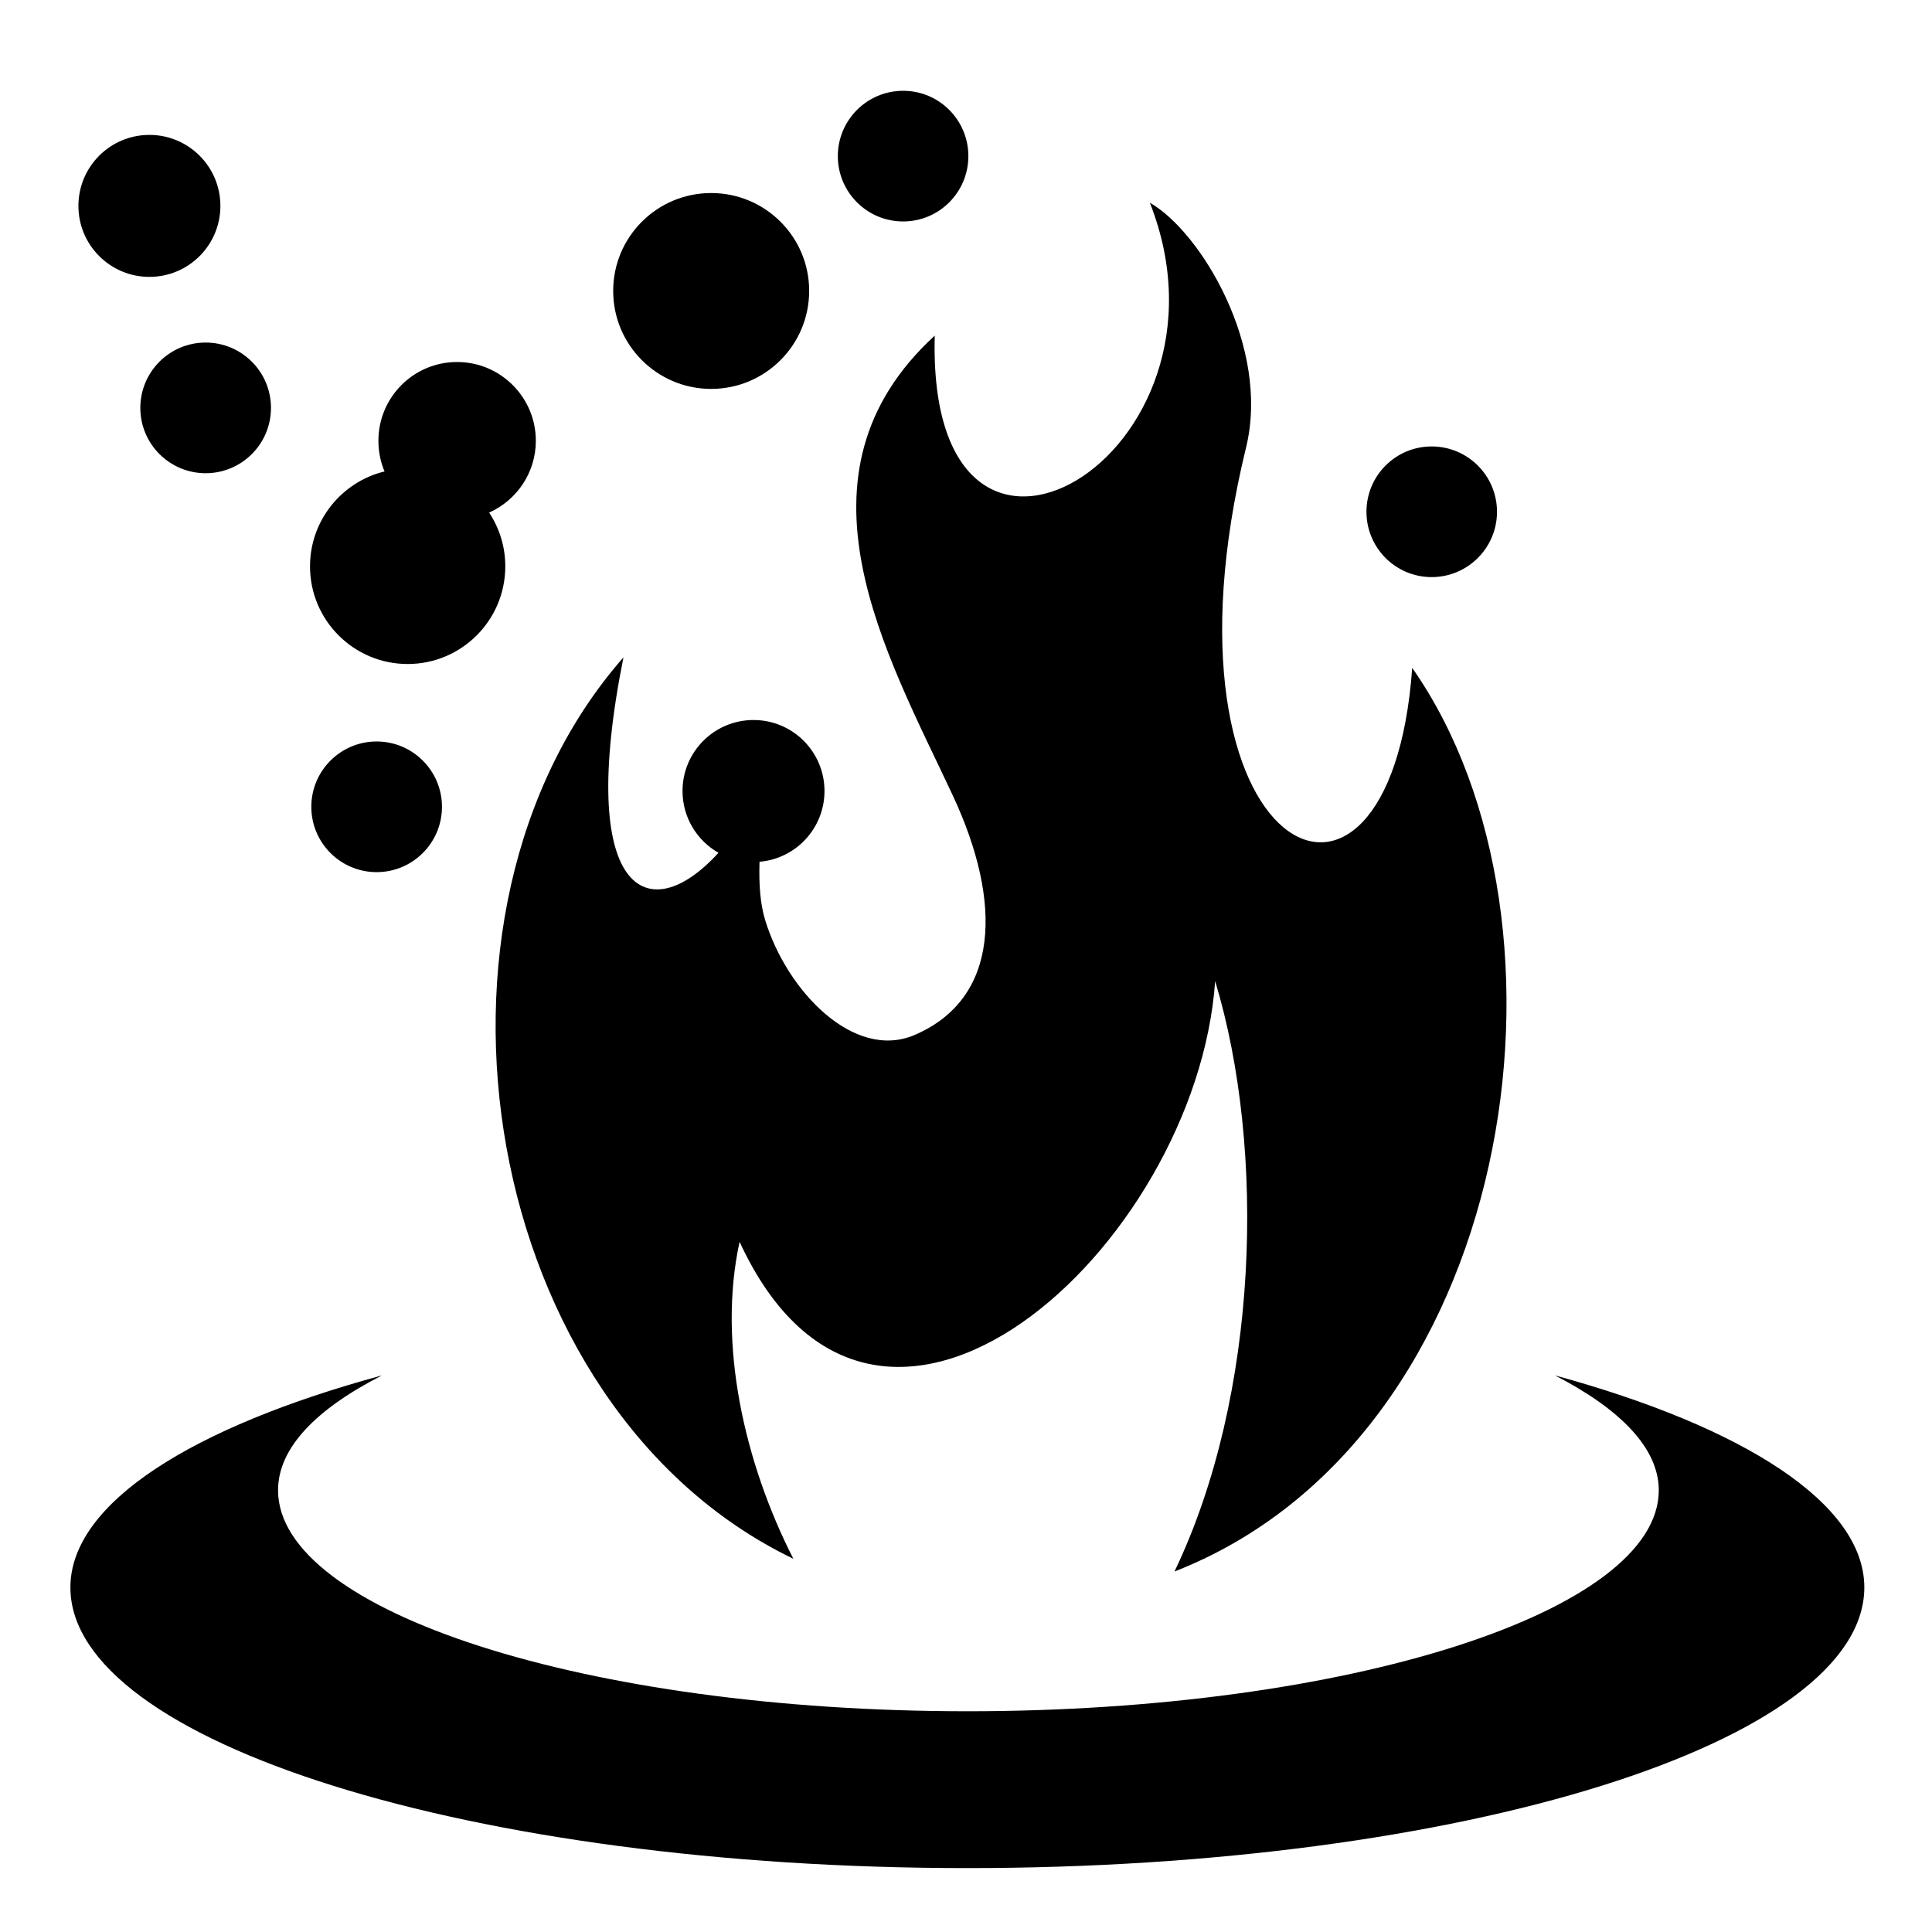
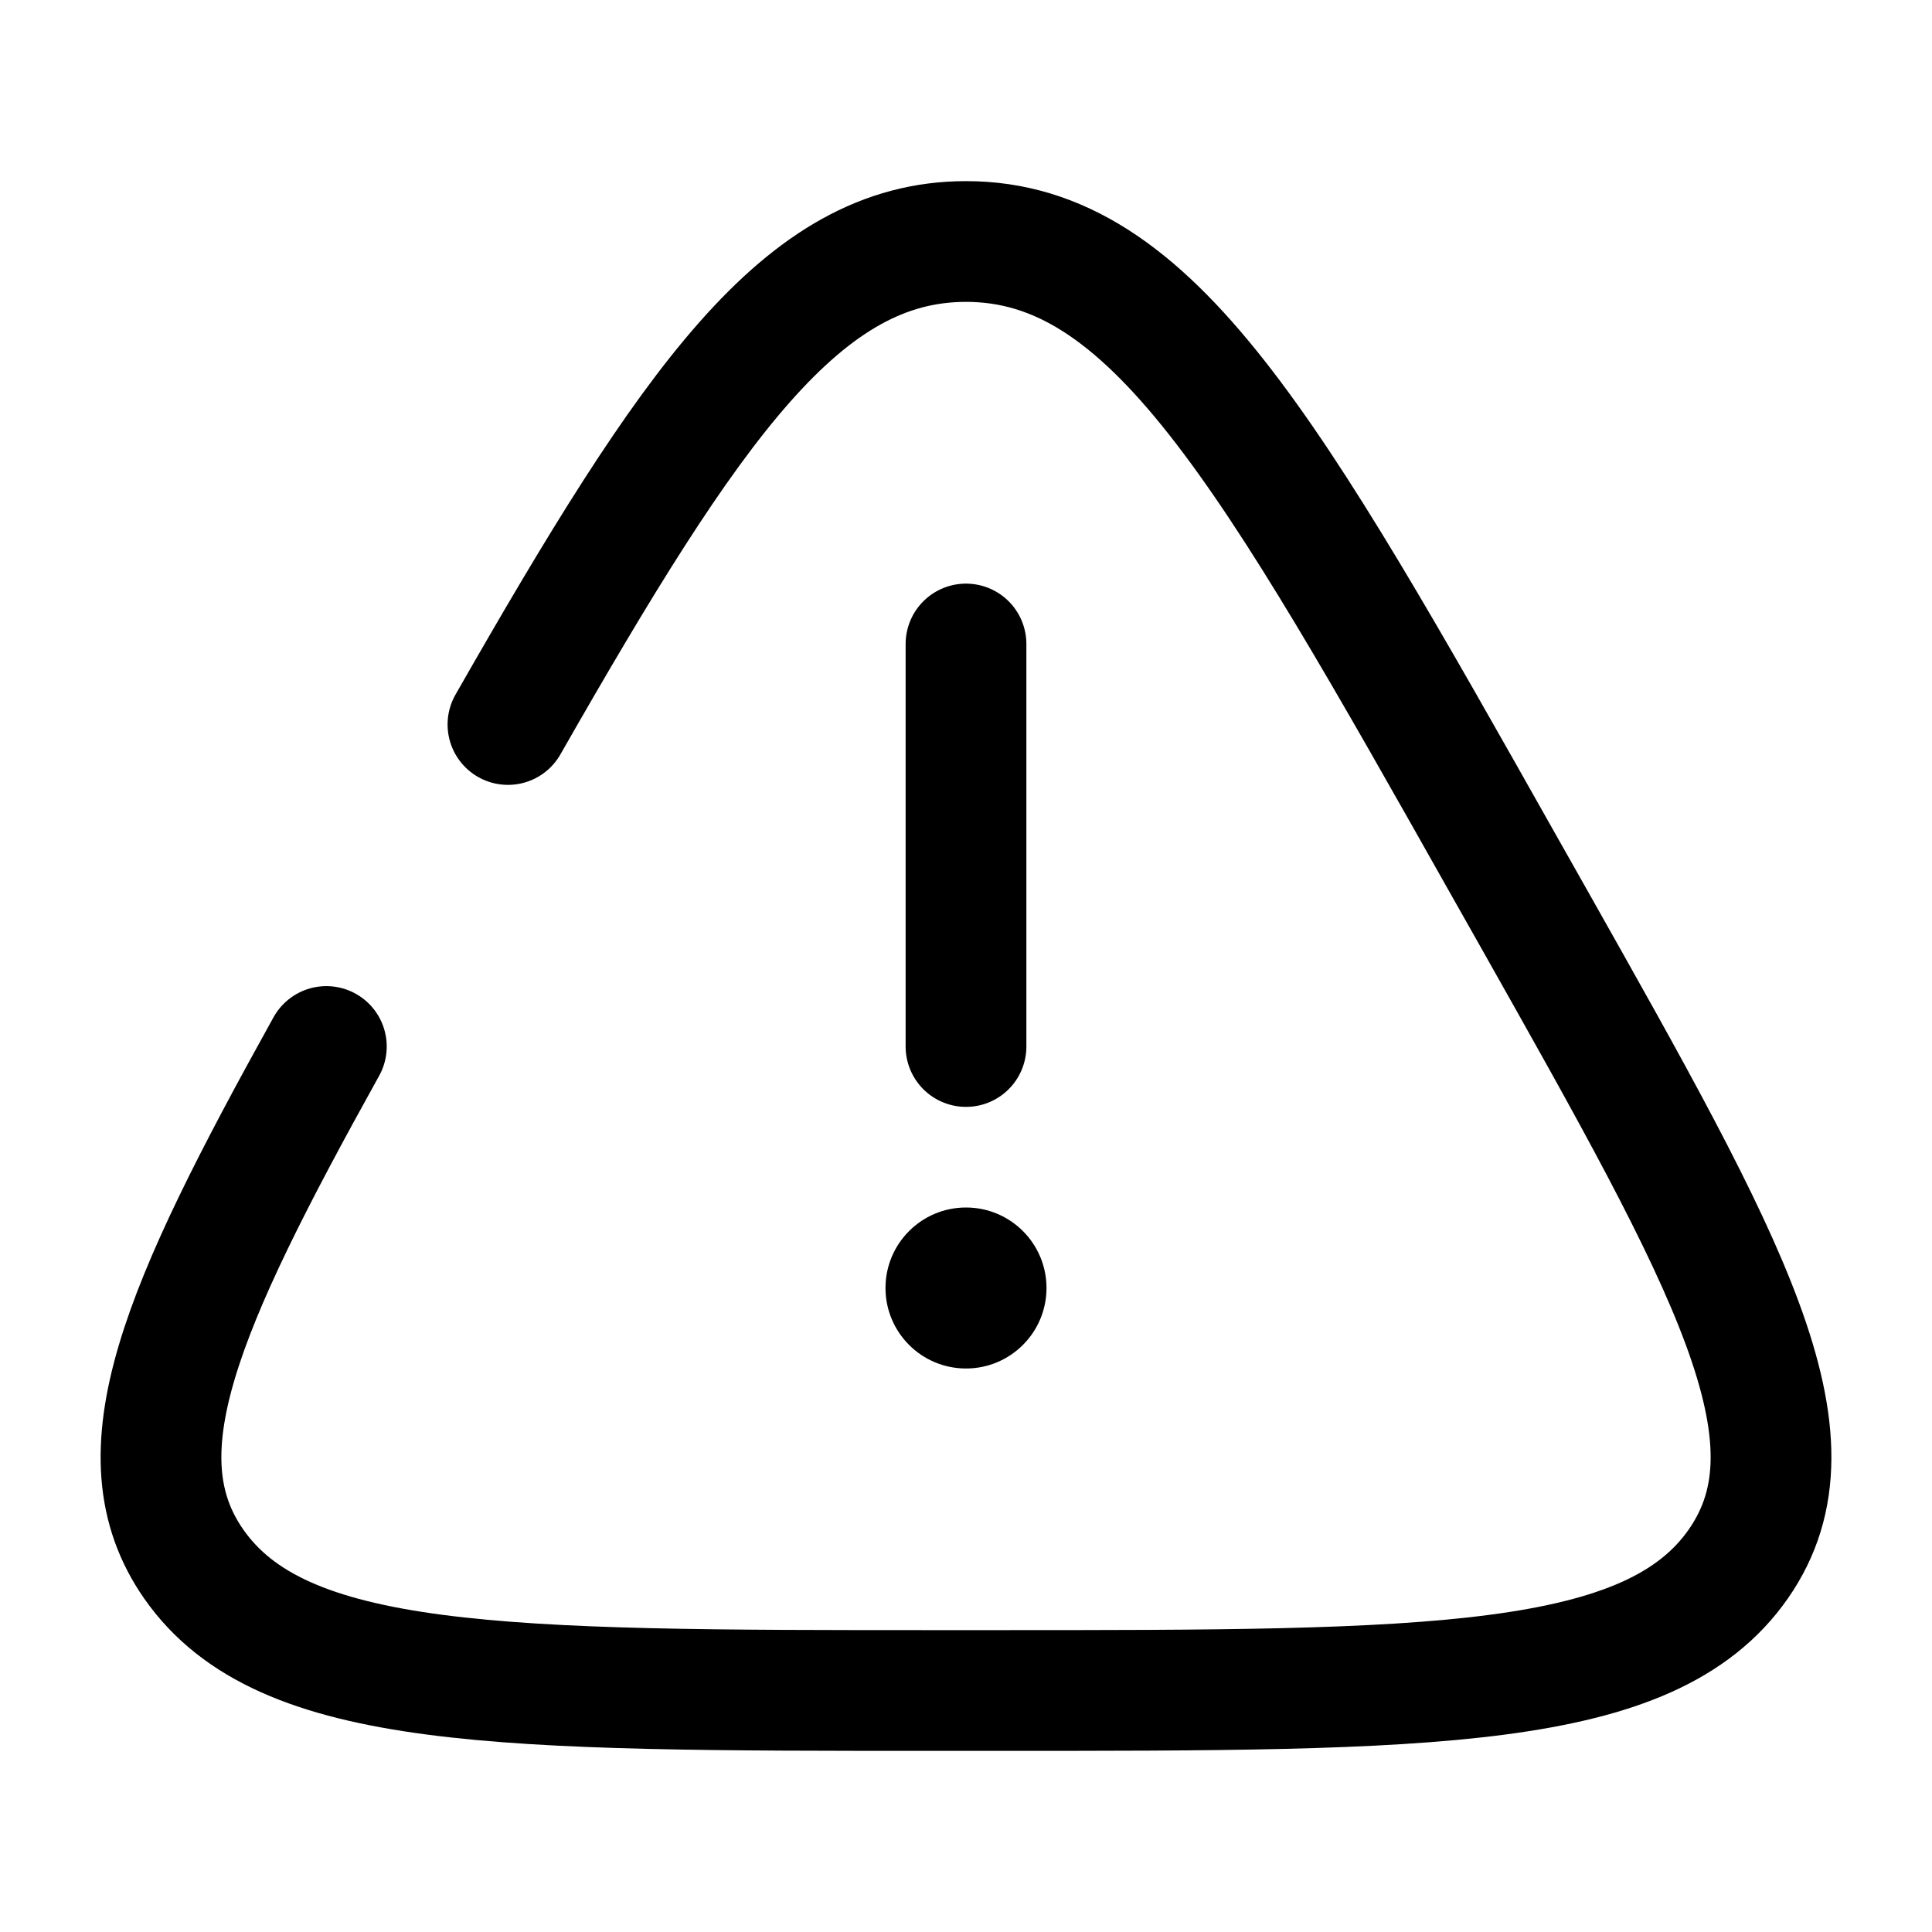
- <svg xmlns="http://www.w3.org/2000/svg" width="800px" height="800px" viewBox="0 0 512 512">
-   <path fill="currentColor" d="M239.344 24.063c-9.56 0-17.313 7.754-17.313 17.312 0 9.558 7.755 17.313 17.314 17.313 9.558 0 17.28-7.755 17.28-17.313 0-9.56-7.722-17.313-17.28-17.313zM39.594 35.75c-10.393 0-18.813 8.42-18.813 18.813 0 10.39 8.42 18.812 18.814 18.812 10.393 0 18.812-8.42 18.812-18.813 0-10.392-8.42-18.812-18.812-18.812zM188.47 51.156c-14.34 0-25.97 11.6-25.97 25.938 0 14.336 11.63 25.97 25.97 25.97 14.337 0 25.968-11.634 25.968-25.97 0-14.338-11.63-25.938-25.97-25.938zm116.25 2.563c26.45 67.124-59.23 117.28-57 35.218-40.215 36.923-12.817 84.228 4.78 121.874 13.34 28.545 12.342 53.843-10.125 63.47-16.035 6.87-33.87-11.593-39.625-30.532-1.254-4.128-1.663-9.237-1.47-15.375 9.652-.805 17.22-8.892 17.22-18.75 0-10.393-8.42-18.813-18.813-18.813-10.392 0-18.812 8.42-18.812 18.813 0 7.014 3.84 13.14 9.53 16.375-18.82 20.668-37.66 10.494-25.186-51.78-59.608 67.83-38.06 198.86 45.03 238.874-12.994-25.466-20.146-57.053-14.25-84 36.35 78.815 121.1 1.41 126.03-69.094 13.49 44.606 11.636 109.75-10.78 156.47 90.405-35.317 110.666-171.47 63-239.47-5.868 82.112-70.492 50.032-44.03-58.406 6.495-26.622-12.05-57.205-25.5-64.875zM54.5 90.78c-9.56 0-17.313 7.756-17.313 17.314 0 9.557 7.754 17.312 17.313 17.312 9.56 0 17.313-7.755 17.313-17.312 0-9.56-7.754-17.313-17.313-17.313zm66.625 5.157c-11.525 0-20.844 9.352-20.844 20.876 0 2.88.57 5.628 1.626 8.124-11.332 2.75-19.75 12.98-19.75 25.157 0 14.284 11.59 25.875 25.875 25.875 14.287 0 25.876-11.592 25.876-25.876 0-5.263-1.582-10.166-4.28-14.25 7.284-3.256 12.374-10.537 12.374-19.03 0-11.526-9.35-20.876-20.875-20.876zm258.28 22.376c-9.557 0-17.28 7.754-17.28 17.312 0 9.558 7.723 17.313 17.28 17.313 9.56 0 17.314-7.755 17.314-17.313 0-9.56-7.755-17.313-17.314-17.313zM99.814 196.5c-9.56 0-17.313 7.755-17.313 17.313 0 9.557 7.754 17.312 17.313 17.312 9.558 0 17.312-7.755 17.312-17.313S109.37 196.5 99.812 196.5zm1.406 168c-50.154 13.628-82.564 33.797-82.564 56.188 0 41.017 106.546 74.375 237.72 74.375 131.172 0 237.687-33.358 237.687-74.375 0-22.31-32.125-42.562-81.97-56.188 17.232 8.88 27.5 19.243 27.5 30.438 0 32.13-82.28 58.562-183.218 58.562-100.937 0-182.688-26.435-182.688-58.563 0-11.254 10.125-21.528 27.532-30.437z" />
+ <svg xmlns="http://www.w3.org/2000/svg" width="24" height="24" viewBox="0 0 24 24">
+   <g fill="none">
+     <path stroke="currentColor" stroke-linecap="round" stroke-width="1.5" d="M6.31 9C8.594 5 9.967 3 12 3c2.31 0 3.77 2.587 6.688 7.762l.364.644c2.425 4.3 3.638 6.45 2.542 8.022S17.786 21 12.364 21h-.728c-5.422 0-8.134 0-9.23-1.572c-.951-1.364-.163-3.165 1.648-6.428M12 8v5" />
+     <circle cx="12" cy="16" r="1" fill="currentColor" />
+   </g>
</svg>
